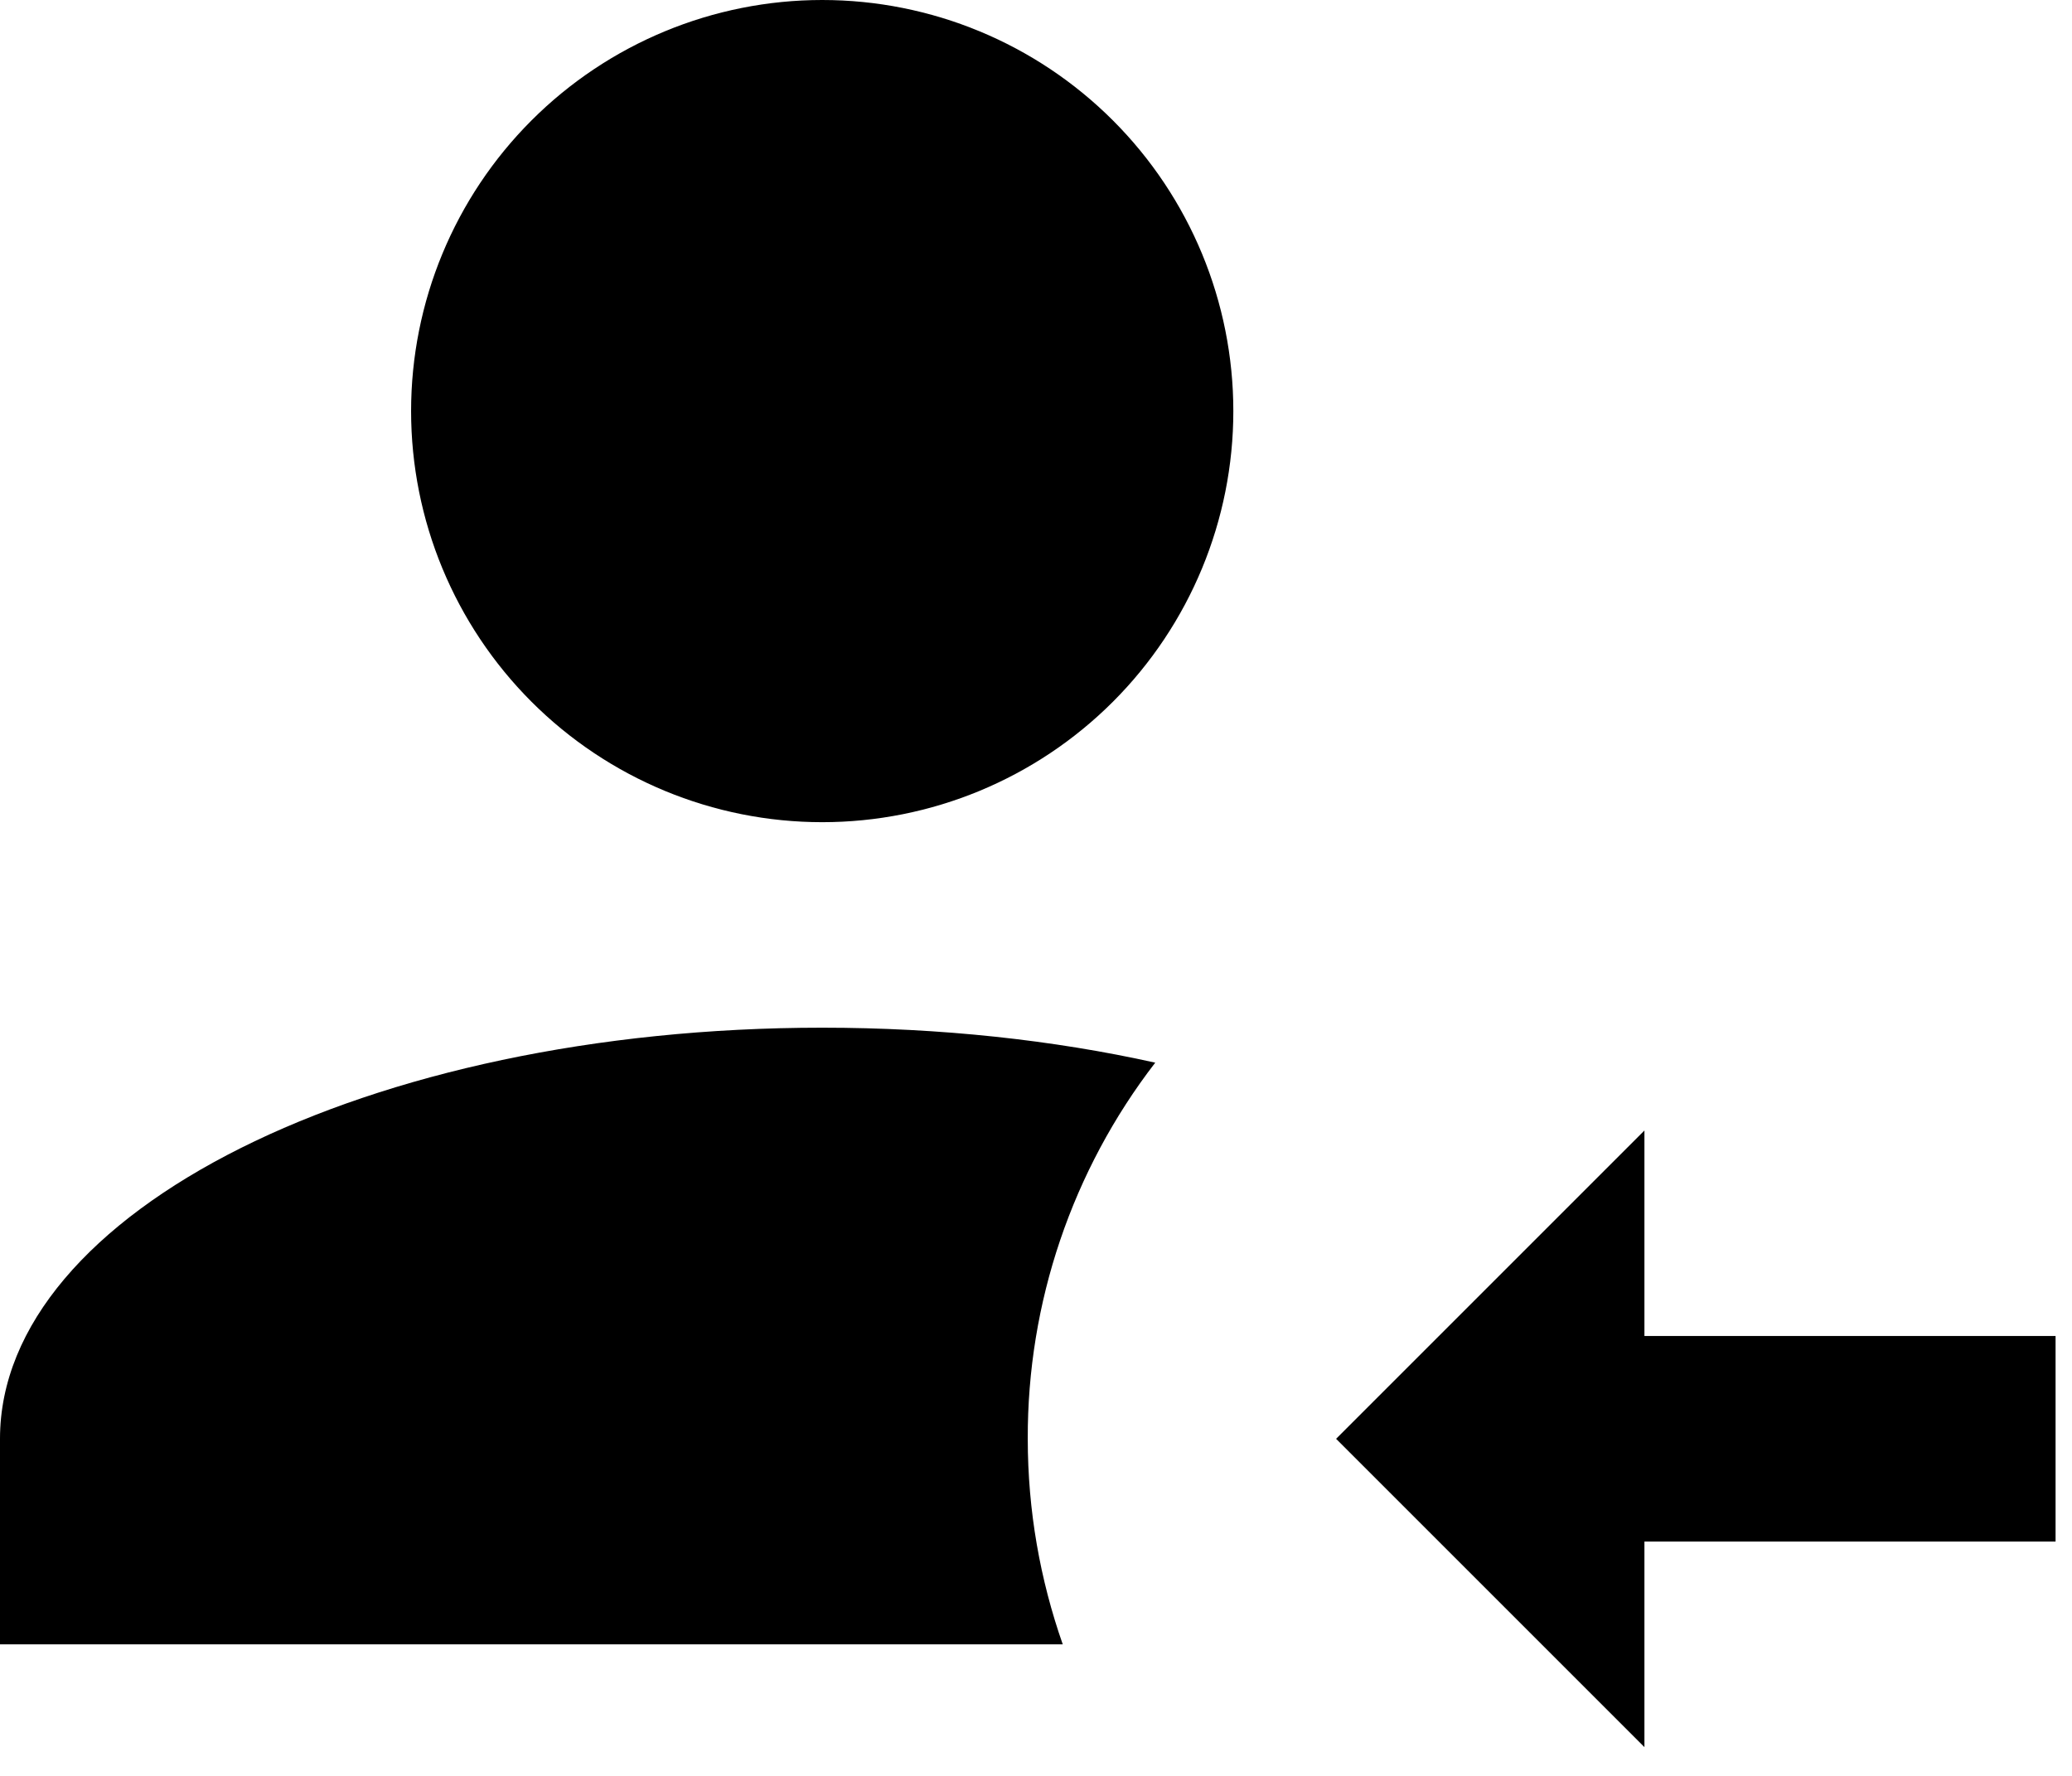
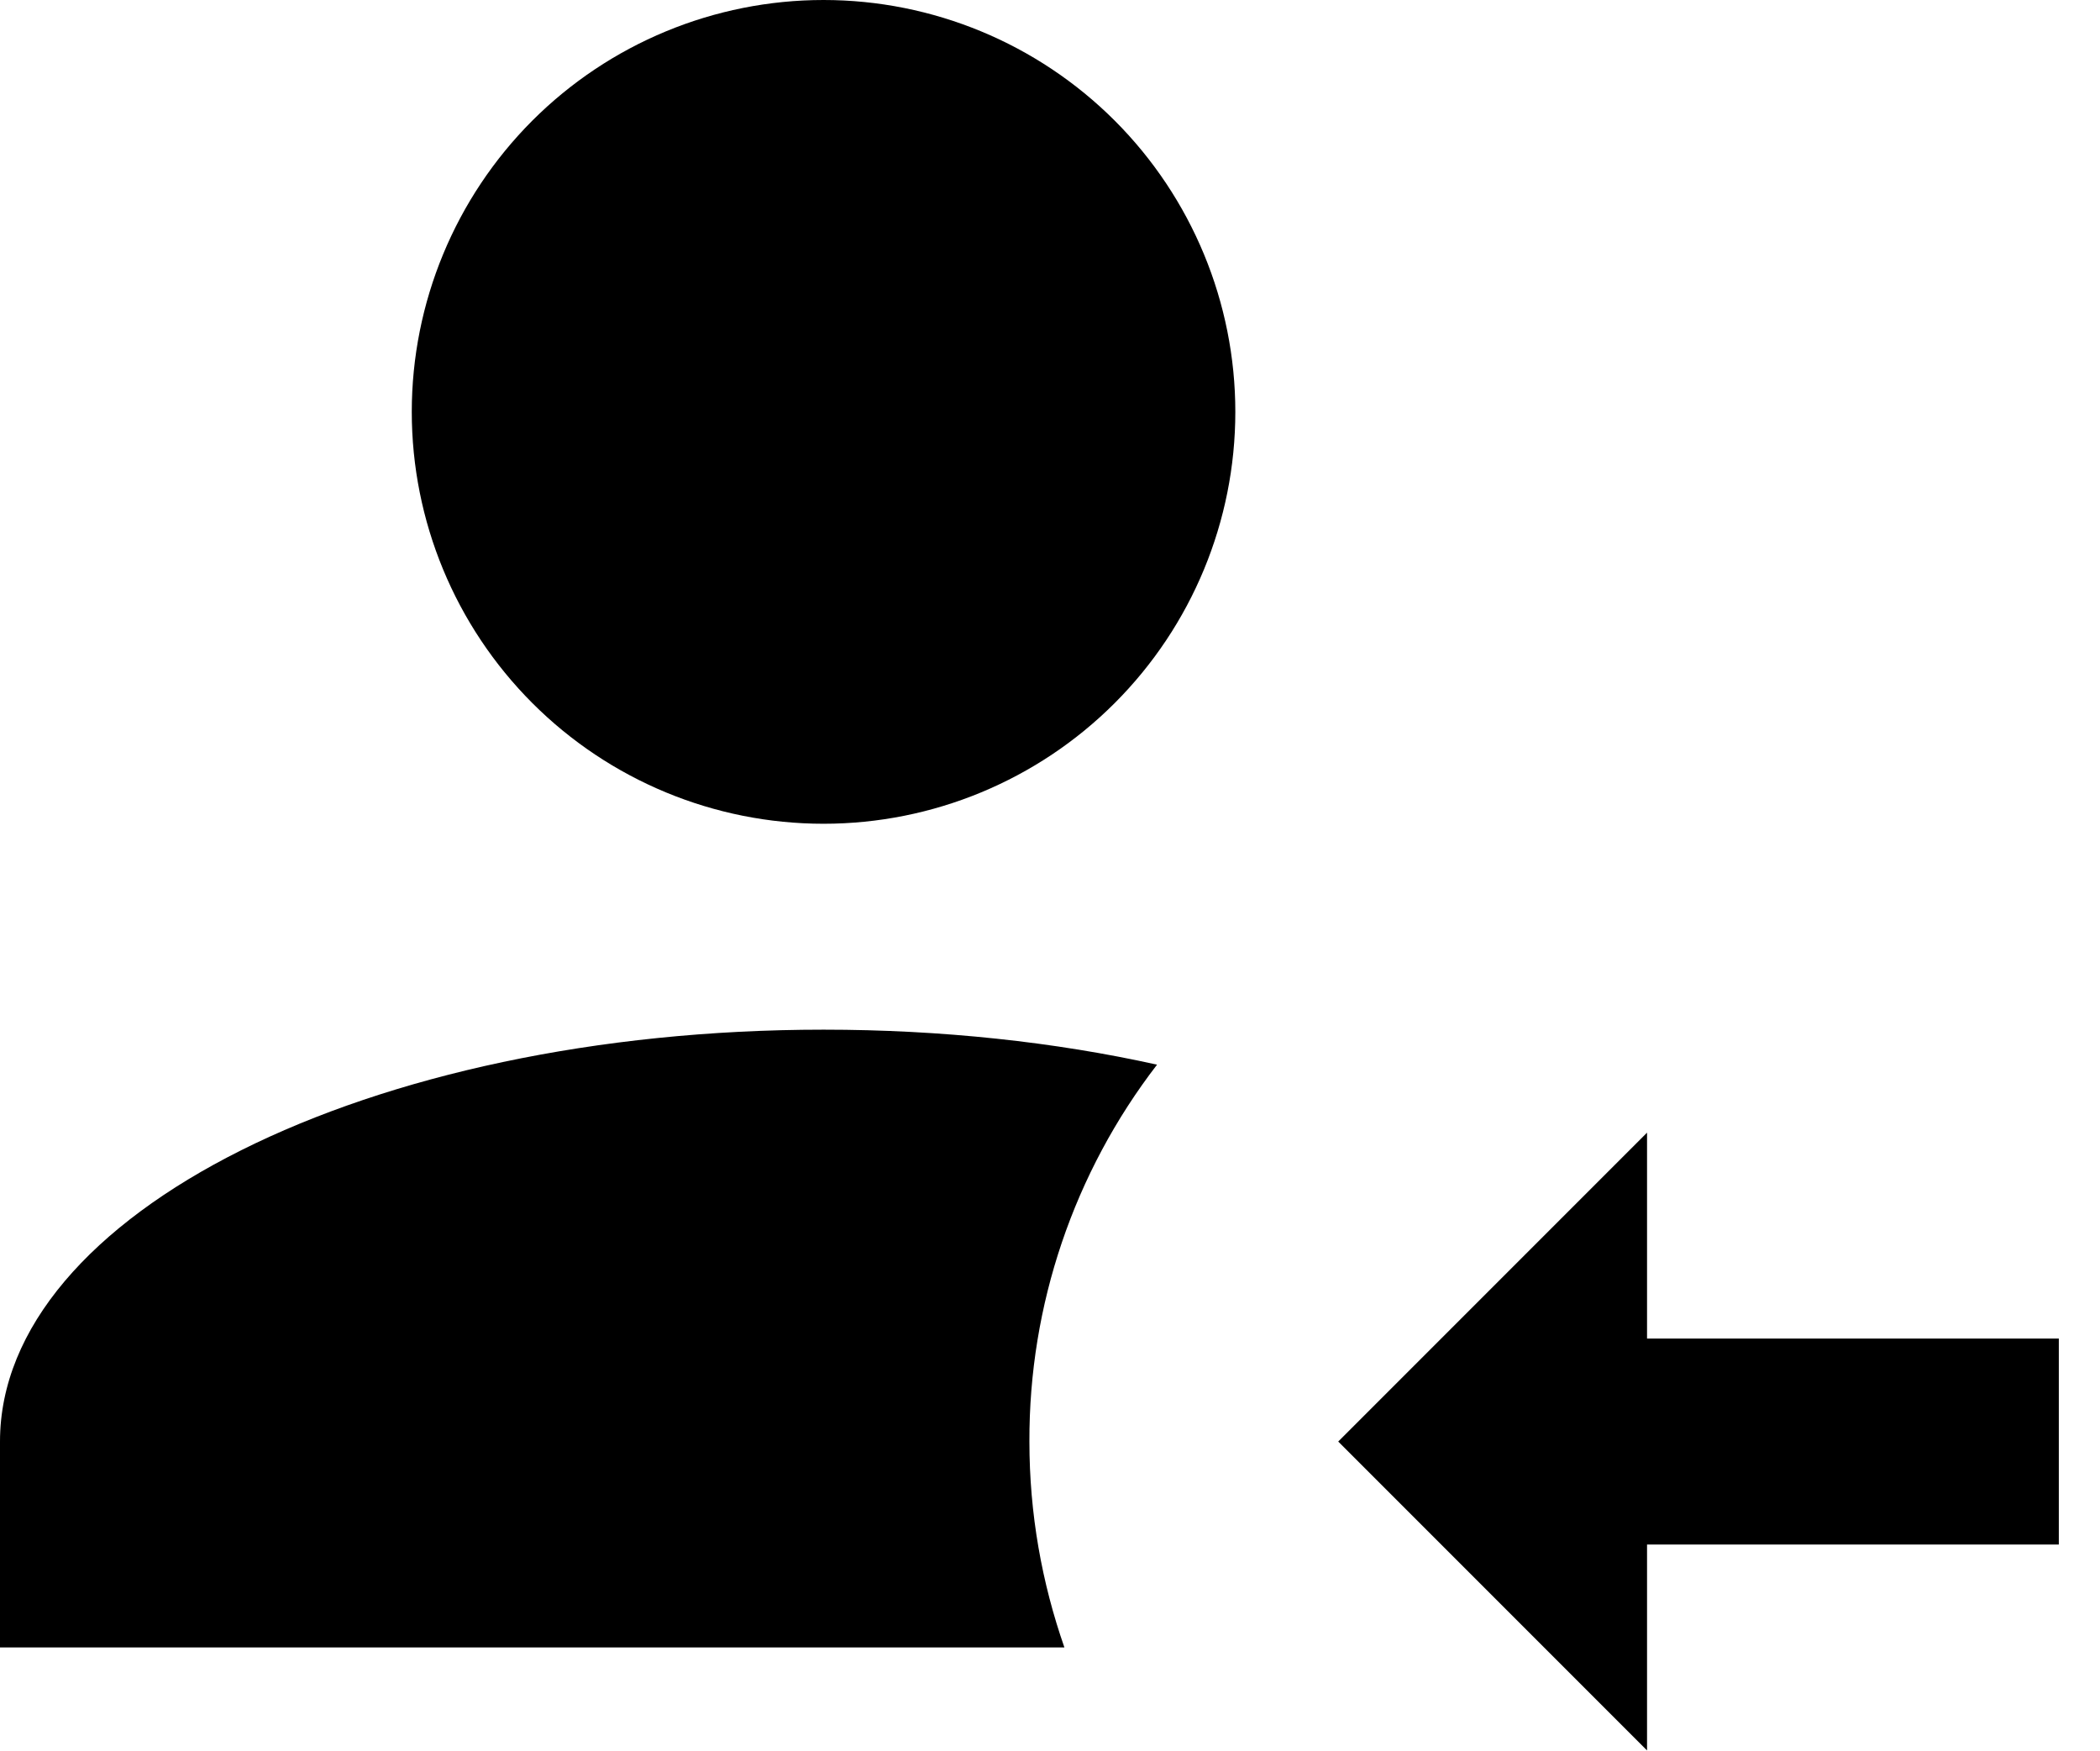
- <svg xmlns="http://www.w3.org/2000/svg" width="42" height="36" viewBox="0 0 42 36" fill="none">
-   <path d="M33.333 35.417L27.083 29.167L33.333 22.917V27.083H41.667V31.25H33.333V35.417ZM16.667 0C18.877 0 20.996 0.878 22.559 2.441C24.122 4.004 25 6.123 25 8.333C25 10.543 24.122 12.663 22.559 14.226C20.996 15.789 18.877 16.667 16.667 16.667C14.457 16.667 12.337 15.789 10.774 14.226C9.211 12.663 8.333 10.543 8.333 8.333C8.333 6.123 9.211 4.004 10.774 2.441C12.337 0.878 14.457 0 16.667 0ZM16.667 20.833C19.062 20.833 21.354 21.083 23.417 21.542C21.733 23.726 20.824 26.409 20.833 29.167C20.833 30.625 21.083 32.021 21.542 33.333H0V29.167C0 24.562 7.458 20.833 16.667 20.833Z" fill="black" />
+ <svg xmlns="http://www.w3.org/2000/svg" width="36" height="30" viewBox="0 0 36 30" fill="none">
+   <path d="M28.235 30L22.941 24.706L28.235 19.412V22.941H35.294V26.471H28.235V30ZM14.118 0C15.99 0 17.785 0.744 19.109 2.067C20.433 3.391 21.177 5.187 21.177 7.059C21.177 8.931 20.433 10.726 19.109 12.05C17.785 13.374 15.99 14.118 14.118 14.118C12.245 14.118 10.45 13.374 9.126 12.05C7.803 10.726 7.059 8.931 7.059 7.059C7.059 5.187 7.803 3.391 9.126 2.067C10.45 0.744 12.245 0 14.118 0V0ZM14.118 17.647C16.147 17.647 18.088 17.859 19.835 18.247C18.409 20.098 17.639 22.37 17.647 24.706C17.647 25.941 17.859 27.123 18.247 28.235H0V24.706C0 20.806 6.318 17.647 14.118 17.647Z" fill="black" />
</svg>
